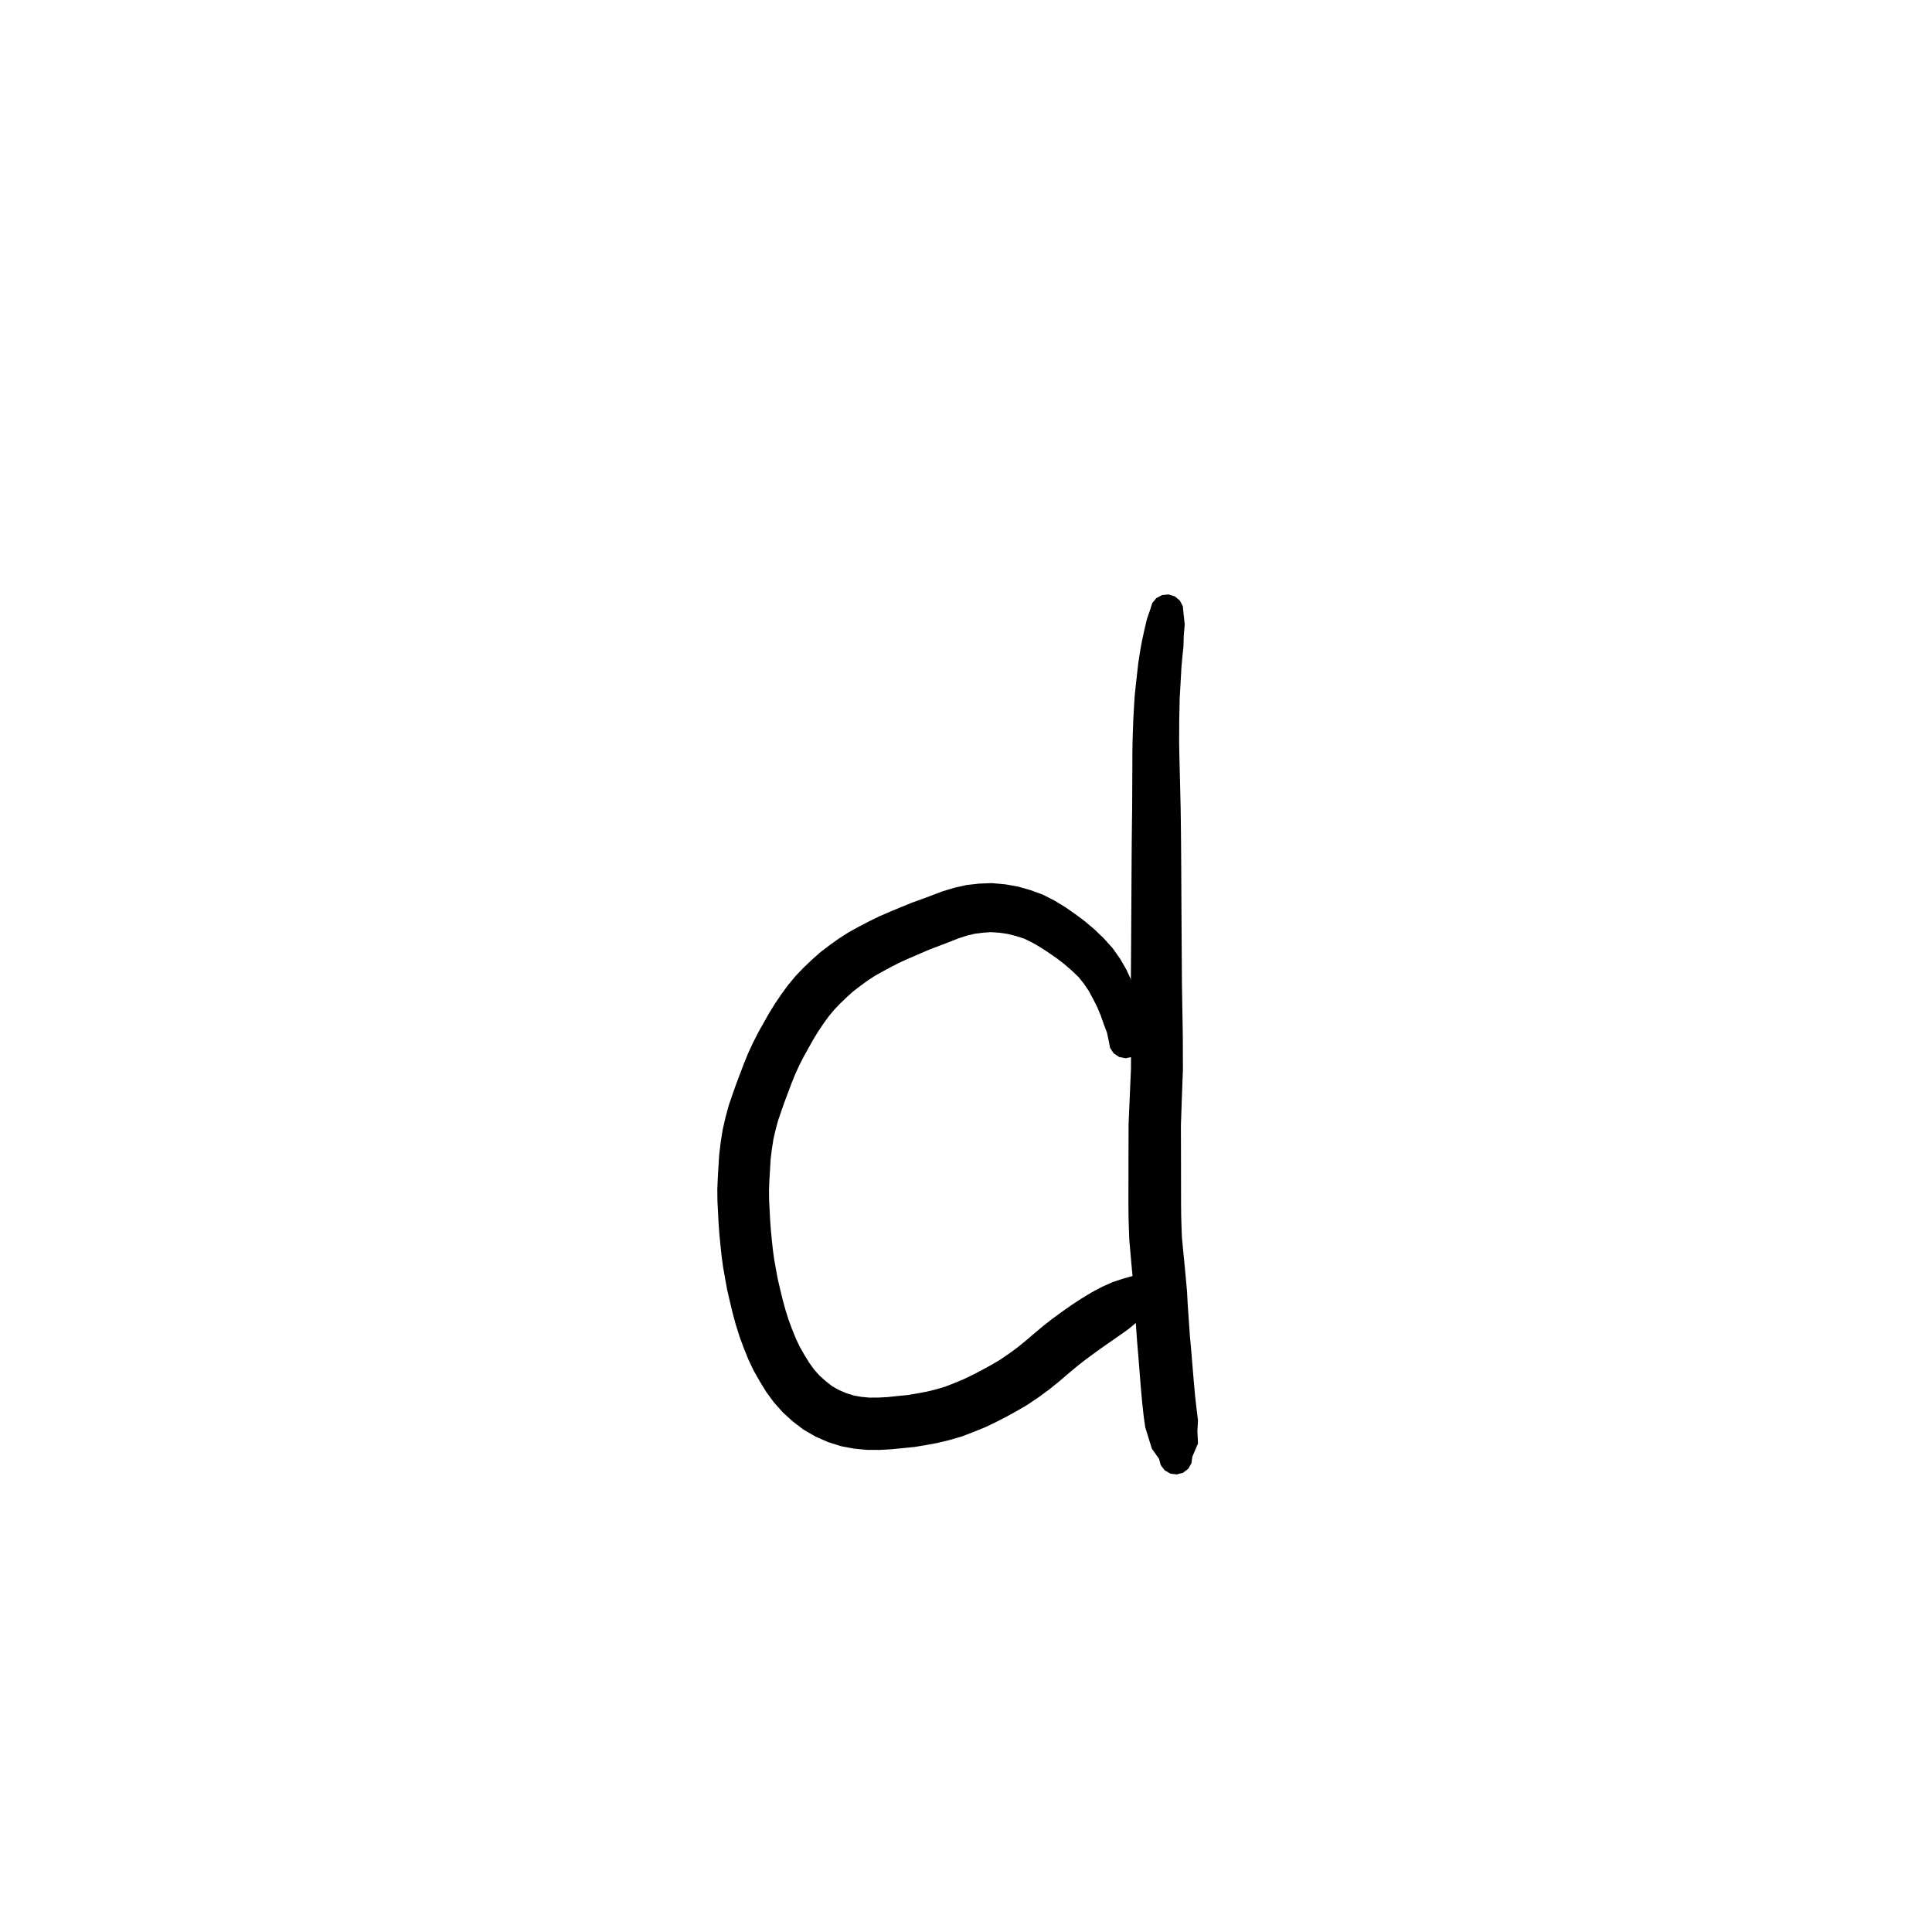
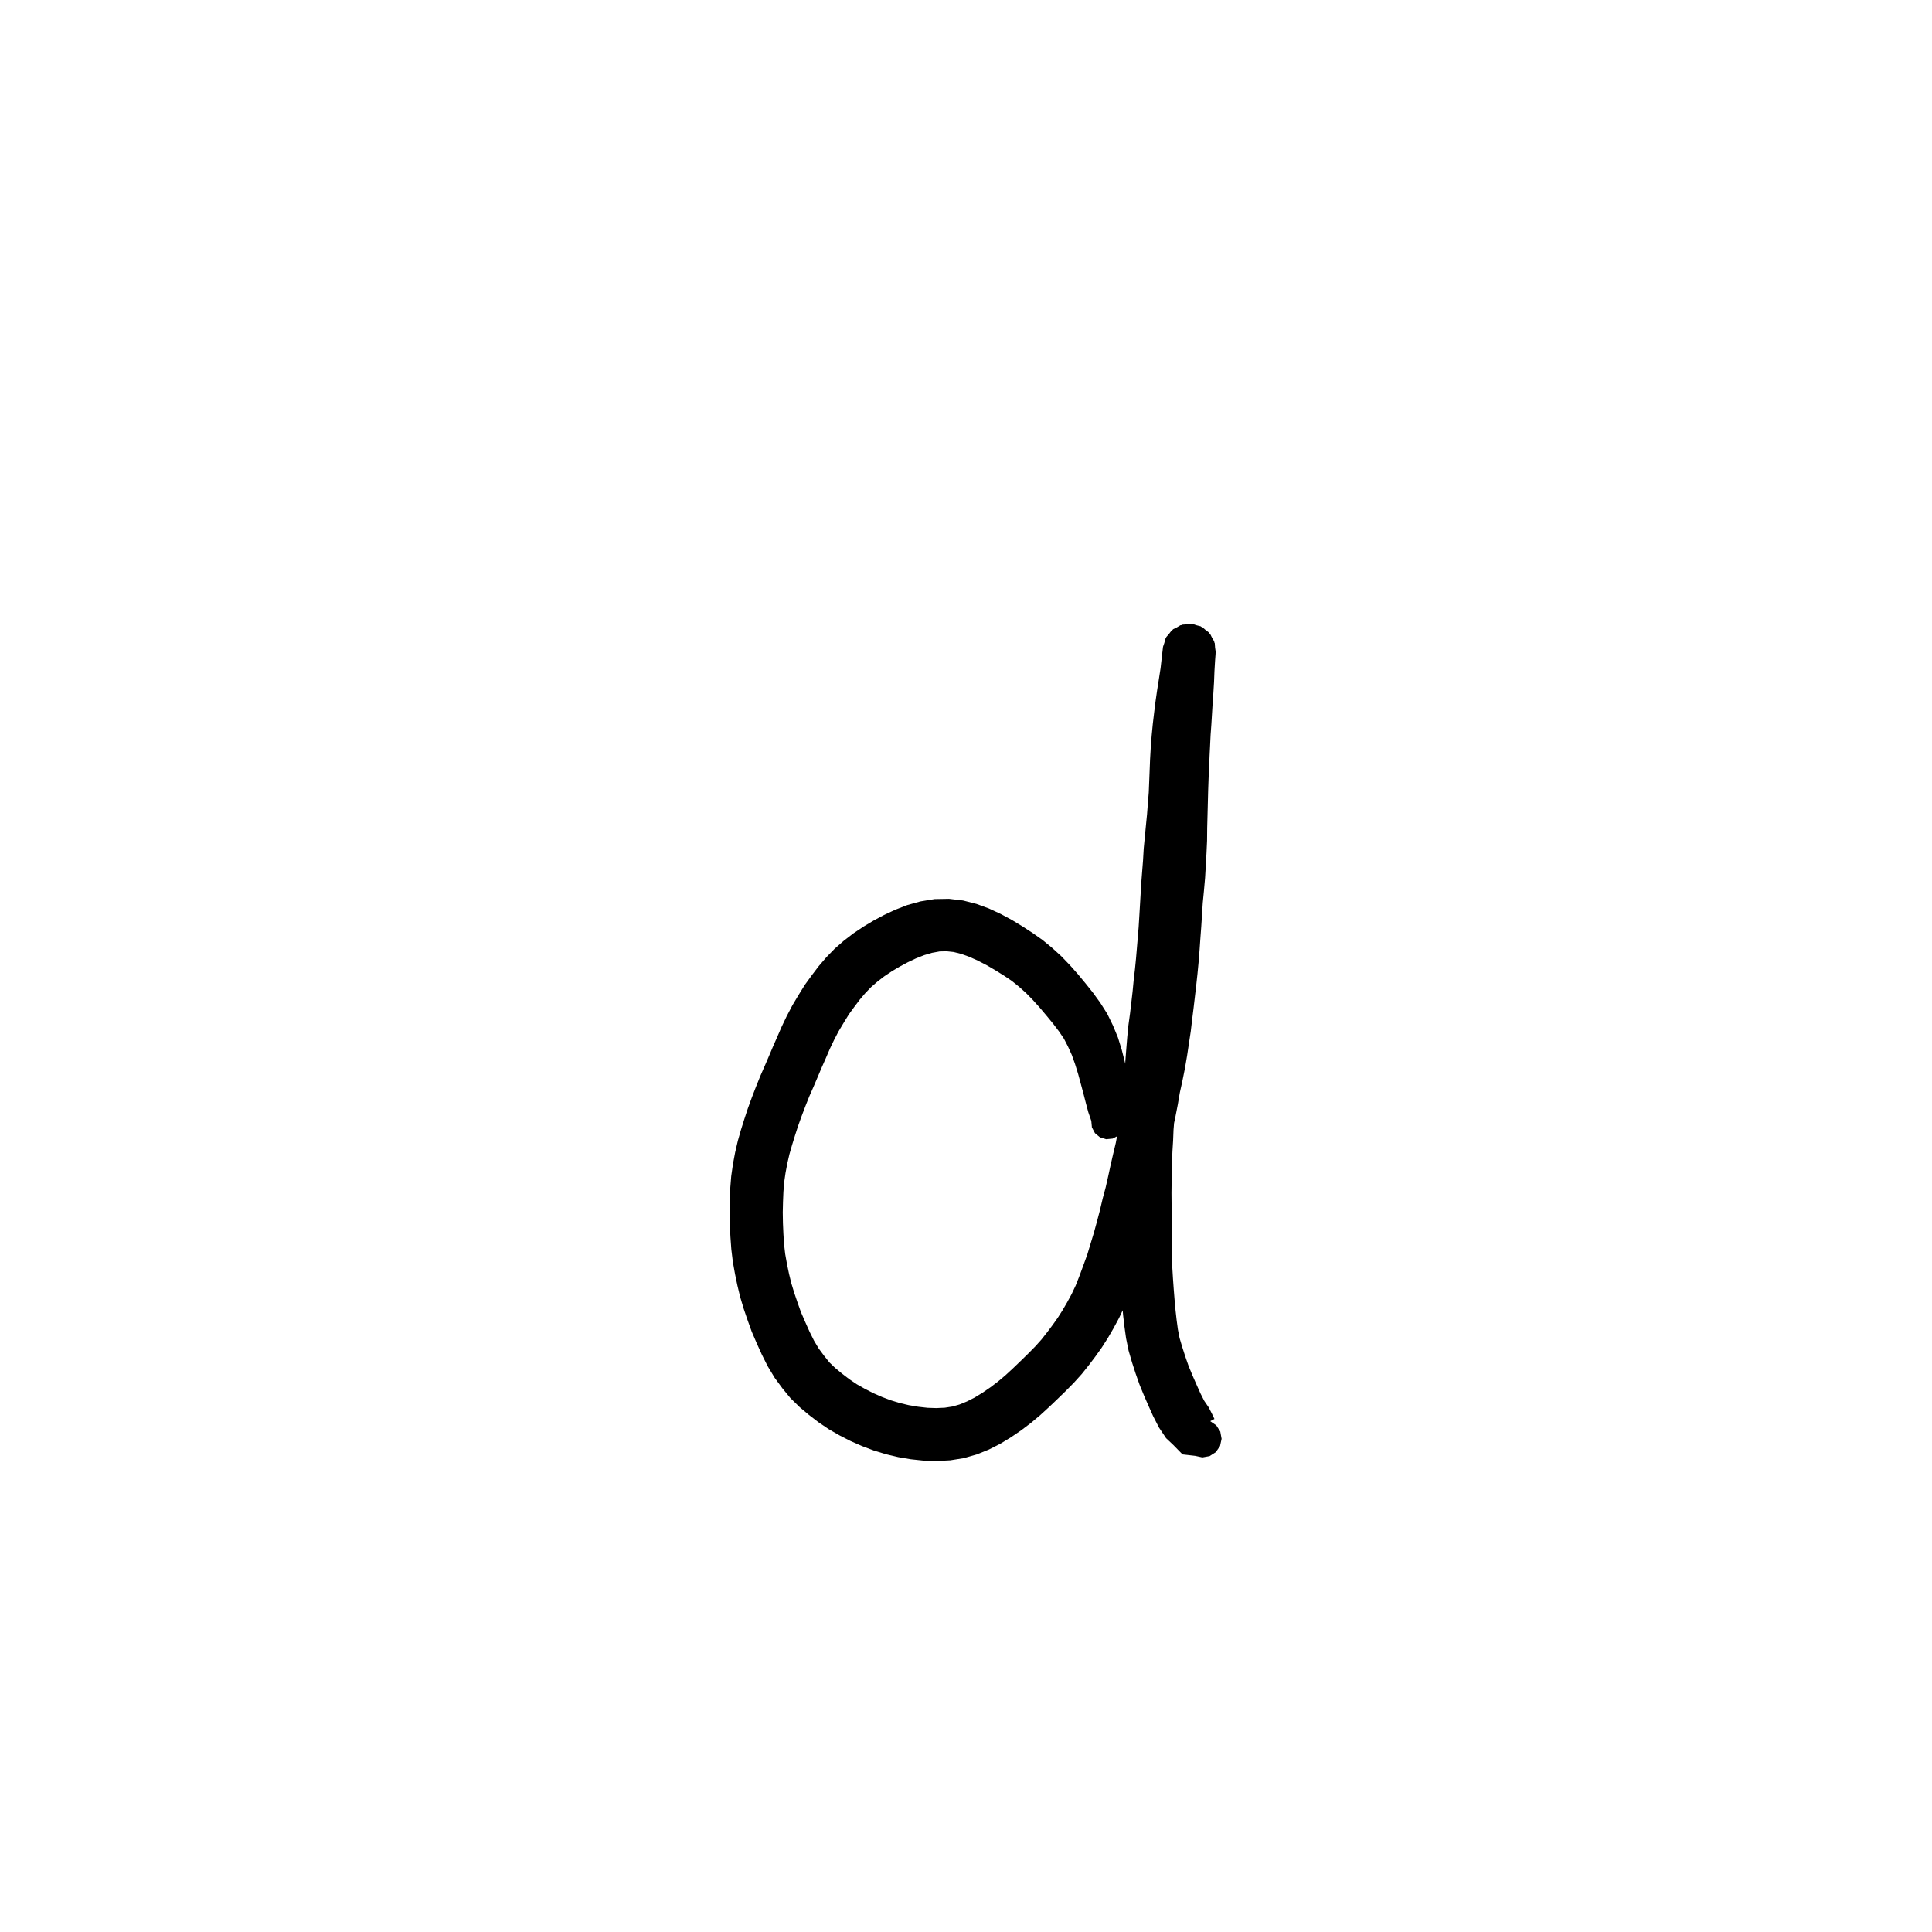
<svg xmlns="http://www.w3.org/2000/svg" viewBox="0 0 300 300" width="300" height="300">
-   <path d="M 177.358 161.738 L 177.64 159.673 L 177.288 157.66 L 176.979 155.865 L 176.413 153.993 L 175.695 152.269 L 174.897 150.552 L 173.931 148.879 L 172.76 147.219 L 171.38 145.695 L 169.965 144.329 L 168.472 143.07 L 166.943 141.924 L 165.402 140.853 L 163.767 139.857 L 161.935 138.92 L 160.024 138.223 L 158.094 137.672 L 156.09 137.315 L 153.993 137.129 L 151.985 137.211 L 150.041 137.431 L 148.153 137.859 L 146.333 138.41 L 144.677 139.042 L 143.163 139.605 L 141.518 140.2 L 139.837 140.889 L 138.229 141.558 L 136.596 142.264 L 134.939 143.07 L 133.364 143.893 L 131.79 144.758 L 130.233 145.753 L 128.798 146.783 L 127.38 147.865 L 126.051 149.046 L 124.808 150.229 L 123.551 151.54 L 122.386 152.94 L 121.344 154.362 L 120.365 155.808 L 119.42 157.332 L 118.588 158.807 L 117.762 160.278 L 116.935 161.892 L 116.178 163.534 L 115.507 165.17 L 114.905 166.761 L 114.306 168.345 L 113.733 169.965 L 113.137 171.719 L 112.636 173.582 L 112.212 175.453 L 111.904 177.401 L 111.676 179.304 L 111.563 181.134 L 111.458 182.867 L 111.383 184.686 L 111.403 186.5 L 111.493 188.259 L 111.582 189.949 L 111.708 191.644 L 111.868 193.331 L 112.048 195.043 L 112.289 196.793 L 112.594 198.524 L 112.92 200.311 L 113.335 202.095 L 113.761 203.877 L 114.258 205.711 L 114.84 207.555 L 115.492 209.329 L 116.212 211.111 L 117.065 212.895 L 117.991 214.521 L 118.981 216.134 L 120.167 217.755 L 121.538 219.298 L 123.063 220.687 L 124.739 221.974 L 126.624 223.067 L 128.6 223.934 L 130.63 224.571 L 132.625 224.947 L 134.62 225.136 L 136.577 225.141 L 138.413 225.045 L 140.184 224.867 L 142.023 224.682 L 143.841 224.381 L 145.636 224.045 L 147.512 223.588 L 149.392 223.036 L 151.179 222.352 L 152.919 221.646 L 154.659 220.819 L 156.287 219.98 L 157.939 219.072 L 159.597 218.097 L 161.307 216.94 L 162.916 215.759 L 164.457 214.515 L 165.804 213.359 L 167.112 212.263 L 168.307 211.317 L 169.647 210.325 L 171.011 209.336 L 172.392 208.372 L 173.796 207.395 L 175.195 206.406 L 176.419 205.389 L 177.536 204.471 L 178.716 203.454 L 179.559 202.599 L 180.37 201.997 L 180.888 201.131 L 181.036 200.132 L 180.79 199.153 L 180.188 198.342 L 179.322 197.823 L 178.323 197.676 L 177.344 197.922 L 176.018 198.093 L 174.402 198.548 L 172.814 199.069 L 171.162 199.798 L 169.547 200.657 L 167.938 201.632 L 166.374 202.654 L 164.861 203.719 L 163.359 204.816 L 161.952 205.925 L 160.521 207.123 L 159.231 208.227 L 157.93 209.277 L 156.595 210.253 L 155.223 211.186 L 153.902 211.957 L 152.438 212.761 L 151.018 213.498 L 149.608 214.177 L 148.164 214.772 L 146.766 215.321 L 145.394 215.727 L 143.914 216.092 L 142.422 216.372 L 140.953 216.619 L 139.367 216.776 L 137.783 216.941 L 136.365 217.017 L 135.001 217.021 L 133.743 216.903 L 132.588 216.696 L 131.433 216.34 L 130.259 215.837 L 129.233 215.253 L 128.238 214.485 L 127.264 213.614 L 126.444 212.692 L 125.677 211.642 L 124.921 210.413 L 124.203 209.162 L 123.584 207.865 L 123.003 206.428 L 122.456 204.95 L 121.977 203.438 L 121.549 201.881 L 121.153 200.239 L 120.781 198.667 L 120.491 197.099 L 120.214 195.542 L 120.011 194.074 L 119.847 192.533 L 119.699 190.967 L 119.586 189.443 L 119.504 187.846 L 119.422 186.25 L 119.408 184.811 L 119.47 183.274 L 119.57 181.617 L 119.663 180.023 L 119.846 178.502 L 120.085 176.957 L 120.416 175.507 L 120.804 174.047 L 121.304 172.583 L 121.827 171.087 L 122.392 169.589 L 122.953 168.099 L 123.515 166.721 L 124.128 165.385 L 124.808 164.054 L 125.557 162.717 L 126.301 161.384 L 127.068 160.135 L 127.87 158.943 L 128.676 157.832 L 129.497 156.835 L 130.431 155.852 L 131.448 154.878 L 132.447 153.97 L 133.53 153.135 L 134.697 152.281 L 135.845 151.53 L 137.113 150.82 L 138.517 150.067 L 139.908 149.367 L 141.322 148.737 L 142.864 148.071 L 144.368 147.425 L 145.873 146.856 L 147.441 146.255 L 148.867 145.689 L 150.162 145.281 L 151.356 144.99 L 152.631 144.833 L 153.876 144.744 L 155.169 144.831 L 156.486 145.022 L 157.81 145.361 L 159.048 145.76 L 160.23 146.33 L 161.471 147.045 L 162.772 147.892 L 164.085 148.801 L 165.298 149.733 L 166.45 150.73 L 167.467 151.705 L 168.282 152.716 L 169.028 153.817 L 169.737 155.113 L 170.388 156.403 L 170.918 157.681 L 171.431 159.139 L 171.901 160.379 L 172.183 161.738 L 172.38 162.729 L 172.941 163.568 L 173.781 164.129 L 174.771 164.325 L 175.761 164.128 L 176.601 163.567 L 177.161 162.728 Z" fill="black" fill-rule="nonzero" />
-   <path d="M 178.617 94.618 L 178.078 96.184 L 177.679 97.894 L 177.316 99.572 L 177.015 101.244 L 176.744 103.027 L 176.554 104.713 L 176.372 106.34 L 176.191 108.09 L 176.084 109.839 L 175.985 111.586 L 175.923 113.317 L 175.863 115.082 L 175.837 116.814 L 175.831 118.545 L 175.824 120.239 L 175.815 121.985 L 175.807 123.765 L 175.798 125.579 L 175.775 127.342 L 175.753 129.157 L 175.735 130.955 L 175.721 132.821 L 175.709 134.704 L 175.697 136.622 L 175.689 138.454 L 175.678 140.286 L 175.668 142.066 L 175.657 143.812 L 175.646 145.593 L 175.633 147.425 L 175.621 149.291 L 175.608 151.106 L 175.597 152.906 L 175.603 154.622 L 175.61 156.267 L 175.619 157.843 L 175.626 159.435 L 175.635 161.006 L 175.629 162.594 L 175.623 164.272 L 175.618 165.938 L 175.547 167.551 L 175.474 169.263 L 175.398 170.977 L 175.322 172.724 L 175.245 174.533 L 175.239 176.359 L 175.235 178.088 L 175.231 179.801 L 175.228 181.495 L 175.226 183.276 L 175.221 185.074 L 175.22 186.924 L 175.236 188.881 L 175.289 190.759 L 175.363 192.615 L 175.524 194.417 L 175.672 196.103 L 175.82 197.726 L 175.967 199.428 L 176.11 201.075 L 176.191 202.761 L 176.312 204.561 L 176.431 206.346 L 176.552 208.105 L 176.752 210.467 L 176.935 212.8 L 177.121 215.129 L 177.328 217.5 L 177.59 219.912 L 177.83 221.617 L 178.37 223.374 L 178.864 224.956 L 179.978 226.53 L 180.237 227.506 L 180.849 228.309 L 181.722 228.816 L 182.722 228.951 L 183.698 228.693 L 184.501 228.081 L 185.008 227.208 L 185.143 226.207 L 186.029 224.129 L 185.929 222.241 L 186.024 220.541 L 185.819 218.923 L 185.567 216.679 L 185.364 214.427 L 185.173 212.134 L 184.979 209.776 L 184.768 207.446 L 184.65 205.782 L 184.529 204.005 L 184.41 202.278 L 184.32 200.506 L 184.155 198.695 L 183.994 196.972 L 183.834 195.342 L 183.673 193.672 L 183.526 192.084 L 183.463 190.482 L 183.413 188.73 L 183.395 186.887 L 183.393 185.074 L 183.389 183.276 L 183.387 181.495 L 183.384 179.801 L 183.38 178.088 L 183.375 176.359 L 183.37 174.693 L 183.429 173.043 L 183.491 171.298 L 183.552 169.587 L 183.615 167.875 L 183.682 166.098 L 183.677 164.272 L 183.671 162.594 L 183.665 160.963 L 183.64 159.349 L 183.613 157.757 L 183.587 156.183 L 183.561 154.541 L 183.532 152.867 L 183.521 151.106 L 183.508 149.291 L 183.496 147.425 L 183.483 145.593 L 183.472 143.812 L 183.461 142.066 L 183.451 140.286 L 183.44 138.454 L 183.432 136.622 L 183.42 134.704 L 183.408 132.821 L 183.394 130.955 L 183.376 129.157 L 183.354 127.342 L 183.331 125.544 L 183.288 123.694 L 183.246 121.913 L 183.203 120.166 L 183.162 118.471 L 183.121 116.777 L 183.095 115.154 L 183.104 113.46 L 183.11 111.801 L 183.147 110.124 L 183.177 108.517 L 183.27 106.912 L 183.362 105.286 L 183.446 103.718 L 183.586 102.112 L 183.765 100.428 L 183.812 98.75 L 183.962 96.945 L 183.765 95.143 L 183.67 94.138 L 183.197 93.246 L 182.419 92.603 L 181.453 92.306 L 180.448 92.402 L 179.556 92.875 L 178.913 93.653 Z" fill="black" fill-rule="nonzero" />
+   <path d="M 174.605 174.588 L 175.412 172.634 L 175.366 170.592 L 175.407 168.695 L 175.047 166.736 L 174.663 164.892 L 174.185 163.014 L 173.591 161.101 L 172.823 159.242 L 171.939 157.429 L 170.85 155.711 L 169.718 154.15 L 168.561 152.7 L 167.375 151.268 L 166.118 149.852 L 164.78 148.464 L 163.381 147.191 L 161.886 145.961 L 160.315 144.854 L 158.758 143.845 L 157.136 142.859 L 155.39 141.921 L 153.572 141.078 L 151.637 140.365 L 149.548 139.831 L 147.362 139.571 L 145.117 139.612 L 142.911 139.976 L 140.88 140.541 L 138.991 141.276 L 137.246 142.095 L 135.628 142.96 L 134.051 143.905 L 132.499 144.947 L 131.025 146.079 L 129.604 147.319 L 128.297 148.663 L 127.121 150.036 L 126.063 151.429 L 124.992 152.906 L 124.001 154.498 L 123.037 156.115 L 122.159 157.791 L 121.373 159.435 L 120.695 160.997 L 120.041 162.483 L 119.414 163.962 L 118.772 165.459 L 118.069 167.062 L 117.378 168.778 L 116.733 170.451 L 116.112 172.155 L 115.566 173.819 L 115.059 175.432 L 114.573 177.14 L 114.152 178.952 L 113.812 180.767 L 113.543 182.648 L 113.388 184.586 L 113.315 186.405 L 113.284 188.258 L 113.325 190.21 L 113.423 192.093 L 113.56 193.983 L 113.796 195.933 L 114.135 197.836 L 114.503 199.604 L 114.938 201.409 L 115.485 203.23 L 116.084 204.988 L 116.725 206.769 L 117.489 208.543 L 118.292 210.323 L 119.209 212.15 L 120.299 213.957 L 121.48 215.562 L 122.742 217.103 L 124.187 218.513 L 125.618 219.715 L 127.102 220.853 L 128.705 221.936 L 130.389 222.902 L 132.086 223.77 L 133.856 224.547 L 135.676 225.232 L 137.552 225.806 L 139.47 226.259 L 141.433 226.594 L 143.443 226.807 L 145.467 226.865 L 147.556 226.755 L 149.647 226.421 L 151.658 225.846 L 153.544 225.088 L 155.335 224.183 L 157.019 223.155 L 158.595 222.081 L 160.112 220.929 L 161.561 219.71 L 162.926 218.46 L 164.186 217.258 L 165.462 216.02 L 166.739 214.726 L 167.983 213.349 L 169.093 211.96 L 170.101 210.625 L 171.087 209.241 L 172.029 207.765 L 172.89 206.285 L 173.76 204.672 L 174.6 202.892 L 175.319 201.083 L 175.972 199.321 L 176.666 197.428 L 177.251 195.522 L 177.801 193.724 L 178.321 191.854 L 178.821 189.964 L 179.248 188.159 L 179.733 186.365 L 180.17 184.466 L 180.547 182.727 L 180.934 181.077 L 181.383 179.19 L 181.745 177.259 L 182.071 175.488 L 182.477 173.621 L 182.884 171.528 L 183.202 169.671 L 183.598 167.866 L 183.995 165.9 L 184.338 163.881 L 184.618 162.011 L 184.902 160.131 L 185.115 158.314 L 185.337 156.536 L 185.544 154.77 L 185.754 152.969 L 185.948 151.179 L 186.127 149.301 L 186.273 147.451 L 186.394 145.706 L 186.528 143.917 L 186.649 142.04 L 186.764 140.209 L 186.946 138.342 L 187.124 136.323 L 187.235 134.417 L 187.343 132.481 L 187.432 130.553 L 187.451 128.545 L 187.501 126.628 L 187.553 124.627 L 187.601 122.747 L 187.667 120.872 L 187.752 119.1 L 187.821 117.359 L 187.903 115.707 L 187.982 114.094 L 188.097 112.51 L 188.196 110.879 L 188.292 109.288 L 188.409 107.641 L 188.514 105.931 L 188.578 104.25 L 188.674 102.627 L 188.751 101.588 L 188.767 101.174 L 188.537 99.589 L 187.718 98.212 L 186.435 97.253 L 184.882 96.858 L 183.296 97.088 L 181.919 97.907 L 180.961 99.191 L 180.566 100.743 L 180.548 100.98 L 180.454 102.065 L 180.343 103.832 L 180.271 105.506 L 180.171 107.083 L 180.048 108.724 L 179.939 110.351 L 179.832 111.939 L 179.707 113.574 L 179.615 115.282 L 179.526 116.986 L 179.457 118.737 L 179.372 120.526 L 179.3 122.486 L 179.246 124.408 L 179.195 126.413 L 179.143 128.4 L 179.127 130.329 L 179.045 132.064 L 178.947 133.963 L 178.853 135.722 L 178.688 137.572 L 178.494 139.541 L 178.37 141.51 L 178.25 143.331 L 178.11 145.103 L 177.992 146.851 L 177.863 148.596 L 177.701 150.347 L 177.518 152.05 L 177.317 153.811 L 177.113 155.538 L 176.89 157.32 L 176.692 159.031 L 176.428 160.78 L 176.16 162.574 L 175.853 164.389 L 175.496 166.156 L 175.071 168.083 L 174.738 170.027 L 174.358 171.94 L 173.942 173.84 L 173.583 175.733 L 173.261 177.466 L 172.853 179.175 L 172.453 180.914 L 172.076 182.667 L 171.691 184.364 L 171.217 186.132 L 170.788 187.956 L 170.33 189.696 L 169.857 191.421 L 169.344 193.116 L 168.834 194.805 L 168.227 196.473 L 167.613 198.135 L 167.031 199.614 L 166.399 200.95 L 165.693 202.248 L 164.98 203.472 L 164.243 204.633 L 163.449 205.749 L 162.574 206.913 L 161.697 208.023 L 160.75 209.077 L 159.664 210.18 L 158.475 211.34 L 157.304 212.466 L 156.135 213.544 L 154.982 214.517 L 153.794 215.419 L 152.562 216.263 L 151.335 217.016 L 150.148 217.617 L 148.986 218.092 L 147.881 218.407 L 146.719 218.587 L 145.384 218.648 L 144.018 218.603 L 142.569 218.439 L 141.108 218.192 L 139.705 217.858 L 138.328 217.439 L 136.963 216.925 L 135.618 216.333 L 134.301 215.66 L 133.041 214.948 L 131.904 214.182 L 130.751 213.299 L 129.682 212.413 L 128.799 211.563 L 127.973 210.535 L 127.133 209.401 L 126.409 208.195 L 125.717 206.804 L 125.013 205.229 L 124.373 203.75 L 123.85 202.278 L 123.318 200.714 L 122.873 199.248 L 122.519 197.8 L 122.203 196.28 L 121.926 194.725 L 121.75 193.216 L 121.648 191.614 L 121.575 189.935 L 121.547 188.258 L 121.584 186.653 L 121.648 185.082 L 121.768 183.562 L 121.978 182.121 L 122.255 180.649 L 122.587 179.208 L 122.991 177.799 L 123.444 176.331 L 123.925 174.844 L 124.468 173.33 L 125.055 171.784 L 125.666 170.247 L 126.332 168.734 L 126.992 167.184 L 127.597 165.752 L 128.243 164.293 L 128.867 162.842 L 129.52 161.472 L 130.217 160.136 L 131.033 158.774 L 131.823 157.489 L 132.669 156.33 L 133.529 155.189 L 134.373 154.199 L 135.257 153.283 L 136.233 152.435 L 137.293 151.615 L 138.446 150.842 L 139.677 150.109 L 140.936 149.433 L 142.238 148.814 L 143.499 148.316 L 144.721 147.956 L 145.905 147.738 L 146.982 147.711 L 148.083 147.828 L 149.246 148.115 L 150.496 148.567 L 151.829 149.162 L 153.199 149.867 L 154.556 150.662 L 155.909 151.502 L 157.111 152.313 L 158.219 153.206 L 159.285 154.159 L 160.344 155.236 L 161.415 156.422 L 162.489 157.695 L 163.524 158.951 L 164.446 160.163 L 165.207 161.287 L 165.829 162.488 L 166.431 163.814 L 166.933 165.222 L 167.413 166.768 L 167.851 168.382 L 168.245 169.847 L 168.627 171.34 L 168.992 172.699 L 169.457 174.055 L 169.551 175.061 L 170.023 175.953 L 170.8 176.598 L 171.765 176.895 L 172.77 176.801 L 173.663 176.33 L 174.307 175.553 Z M 180.595 100.428 L 180.544 100.85 L 180.409 102.007 L 180.216 103.737 L 179.955 105.43 L 179.679 107.177 L 179.431 108.905 L 179.219 110.6 L 179.009 112.383 L 178.831 114.214 L 178.687 116.076 L 178.58 117.934 L 178.511 119.734 L 178.443 121.443 L 178.378 123.053 L 178.247 124.658 L 178.113 126.423 L 177.945 128.128 L 177.773 129.913 L 177.595 131.774 L 177.488 133.625 L 177.354 135.329 L 177.213 137.148 L 177.109 138.915 L 177.006 140.677 L 176.906 142.364 L 176.806 143.981 L 176.673 145.596 L 176.536 147.219 L 176.402 148.813 L 176.24 150.456 L 176.037 152.192 L 175.869 153.96 L 175.67 155.68 L 175.472 157.365 L 175.227 159.139 L 175.04 161.023 L 174.894 162.827 L 174.753 164.649 L 174.646 166.481 L 174.54 168.187 L 174.44 169.856 L 174.305 171.531 L 174.202 173.21 L 174.062 174.948 L 173.99 176.682 L 173.888 178.358 L 173.817 180.082 L 173.763 181.822 L 173.745 183.508 L 173.731 185.228 L 173.75 186.947 L 173.77 188.621 L 173.77 190.296 L 173.77 192.008 L 173.768 193.761 L 173.802 195.505 L 173.871 197.297 L 173.976 199.071 L 174.099 200.812 L 174.243 202.512 L 174.403 204.289 L 174.606 206.011 L 174.855 207.803 L 175.247 209.731 L 175.788 211.58 L 176.336 213.272 L 176.954 215.029 L 177.646 216.713 L 178.338 218.296 L 179.056 219.897 L 179.969 221.677 L 181.07 223.32 L 182.184 224.37 L 183.62 225.839 L 185.586 226.064 L 186.705 226.307 L 187.831 226.103 L 188.794 225.483 L 189.447 224.542 L 189.689 223.423 L 189.485 222.296 L 188.866 221.333 L 187.925 220.681 L 188.577 220.336 L 188.21 219.567 L 187.68 218.53 L 187.001 217.536 L 186.407 216.37 L 185.79 214.993 L 185.147 213.528 L 184.572 212.131 L 184.06 210.669 L 183.581 209.176 L 183.163 207.773 L 182.904 206.447 L 182.708 204.987 L 182.534 203.455 L 182.386 201.809 L 182.256 200.187 L 182.139 198.538 L 182.039 196.888 L 181.971 195.256 L 181.937 193.678 L 181.935 192.008 L 181.934 190.296 L 181.935 188.58 L 181.92 186.864 L 181.906 185.228 L 181.926 183.592 L 181.941 181.99 L 181.991 180.375 L 182.056 178.777 L 182.159 177.097 L 182.224 175.442 L 182.359 173.79 L 182.462 172.114 L 182.6 170.433 L 182.705 168.677 L 182.804 166.959 L 182.903 165.195 L 183.035 163.456 L 183.164 161.733 L 183.319 160.091 L 183.554 158.406 L 183.767 156.633 L 183.979 154.826 L 184.153 153.067 L 184.361 151.345 L 184.541 149.564 L 184.681 147.905 L 184.818 146.275 L 184.96 144.569 L 185.065 142.864 L 185.17 141.162 L 185.273 139.396 L 185.374 137.705 L 185.507 135.962 L 185.647 134.174 L 185.746 132.395 L 185.91 130.695 L 186.081 128.919 L 186.255 127.131 L 186.395 125.3 L 186.538 123.55 L 186.61 121.771 L 186.679 120.055 L 186.746 118.328 L 186.845 116.625 L 186.975 114.926 L 187.14 113.264 L 187.34 111.589 L 187.539 109.997 L 187.771 108.403 L 188.043 106.692 L 188.33 104.824 L 188.547 102.959 L 188.686 101.855 L 188.738 101.489 L 188.631 99.891 L 187.921 98.455 L 186.715 97.4 L 185.197 96.887 L 183.598 96.994 L 182.162 97.705 L 181.108 98.911 Z" fill="black" fill-rule="nonzero" />
</svg>
